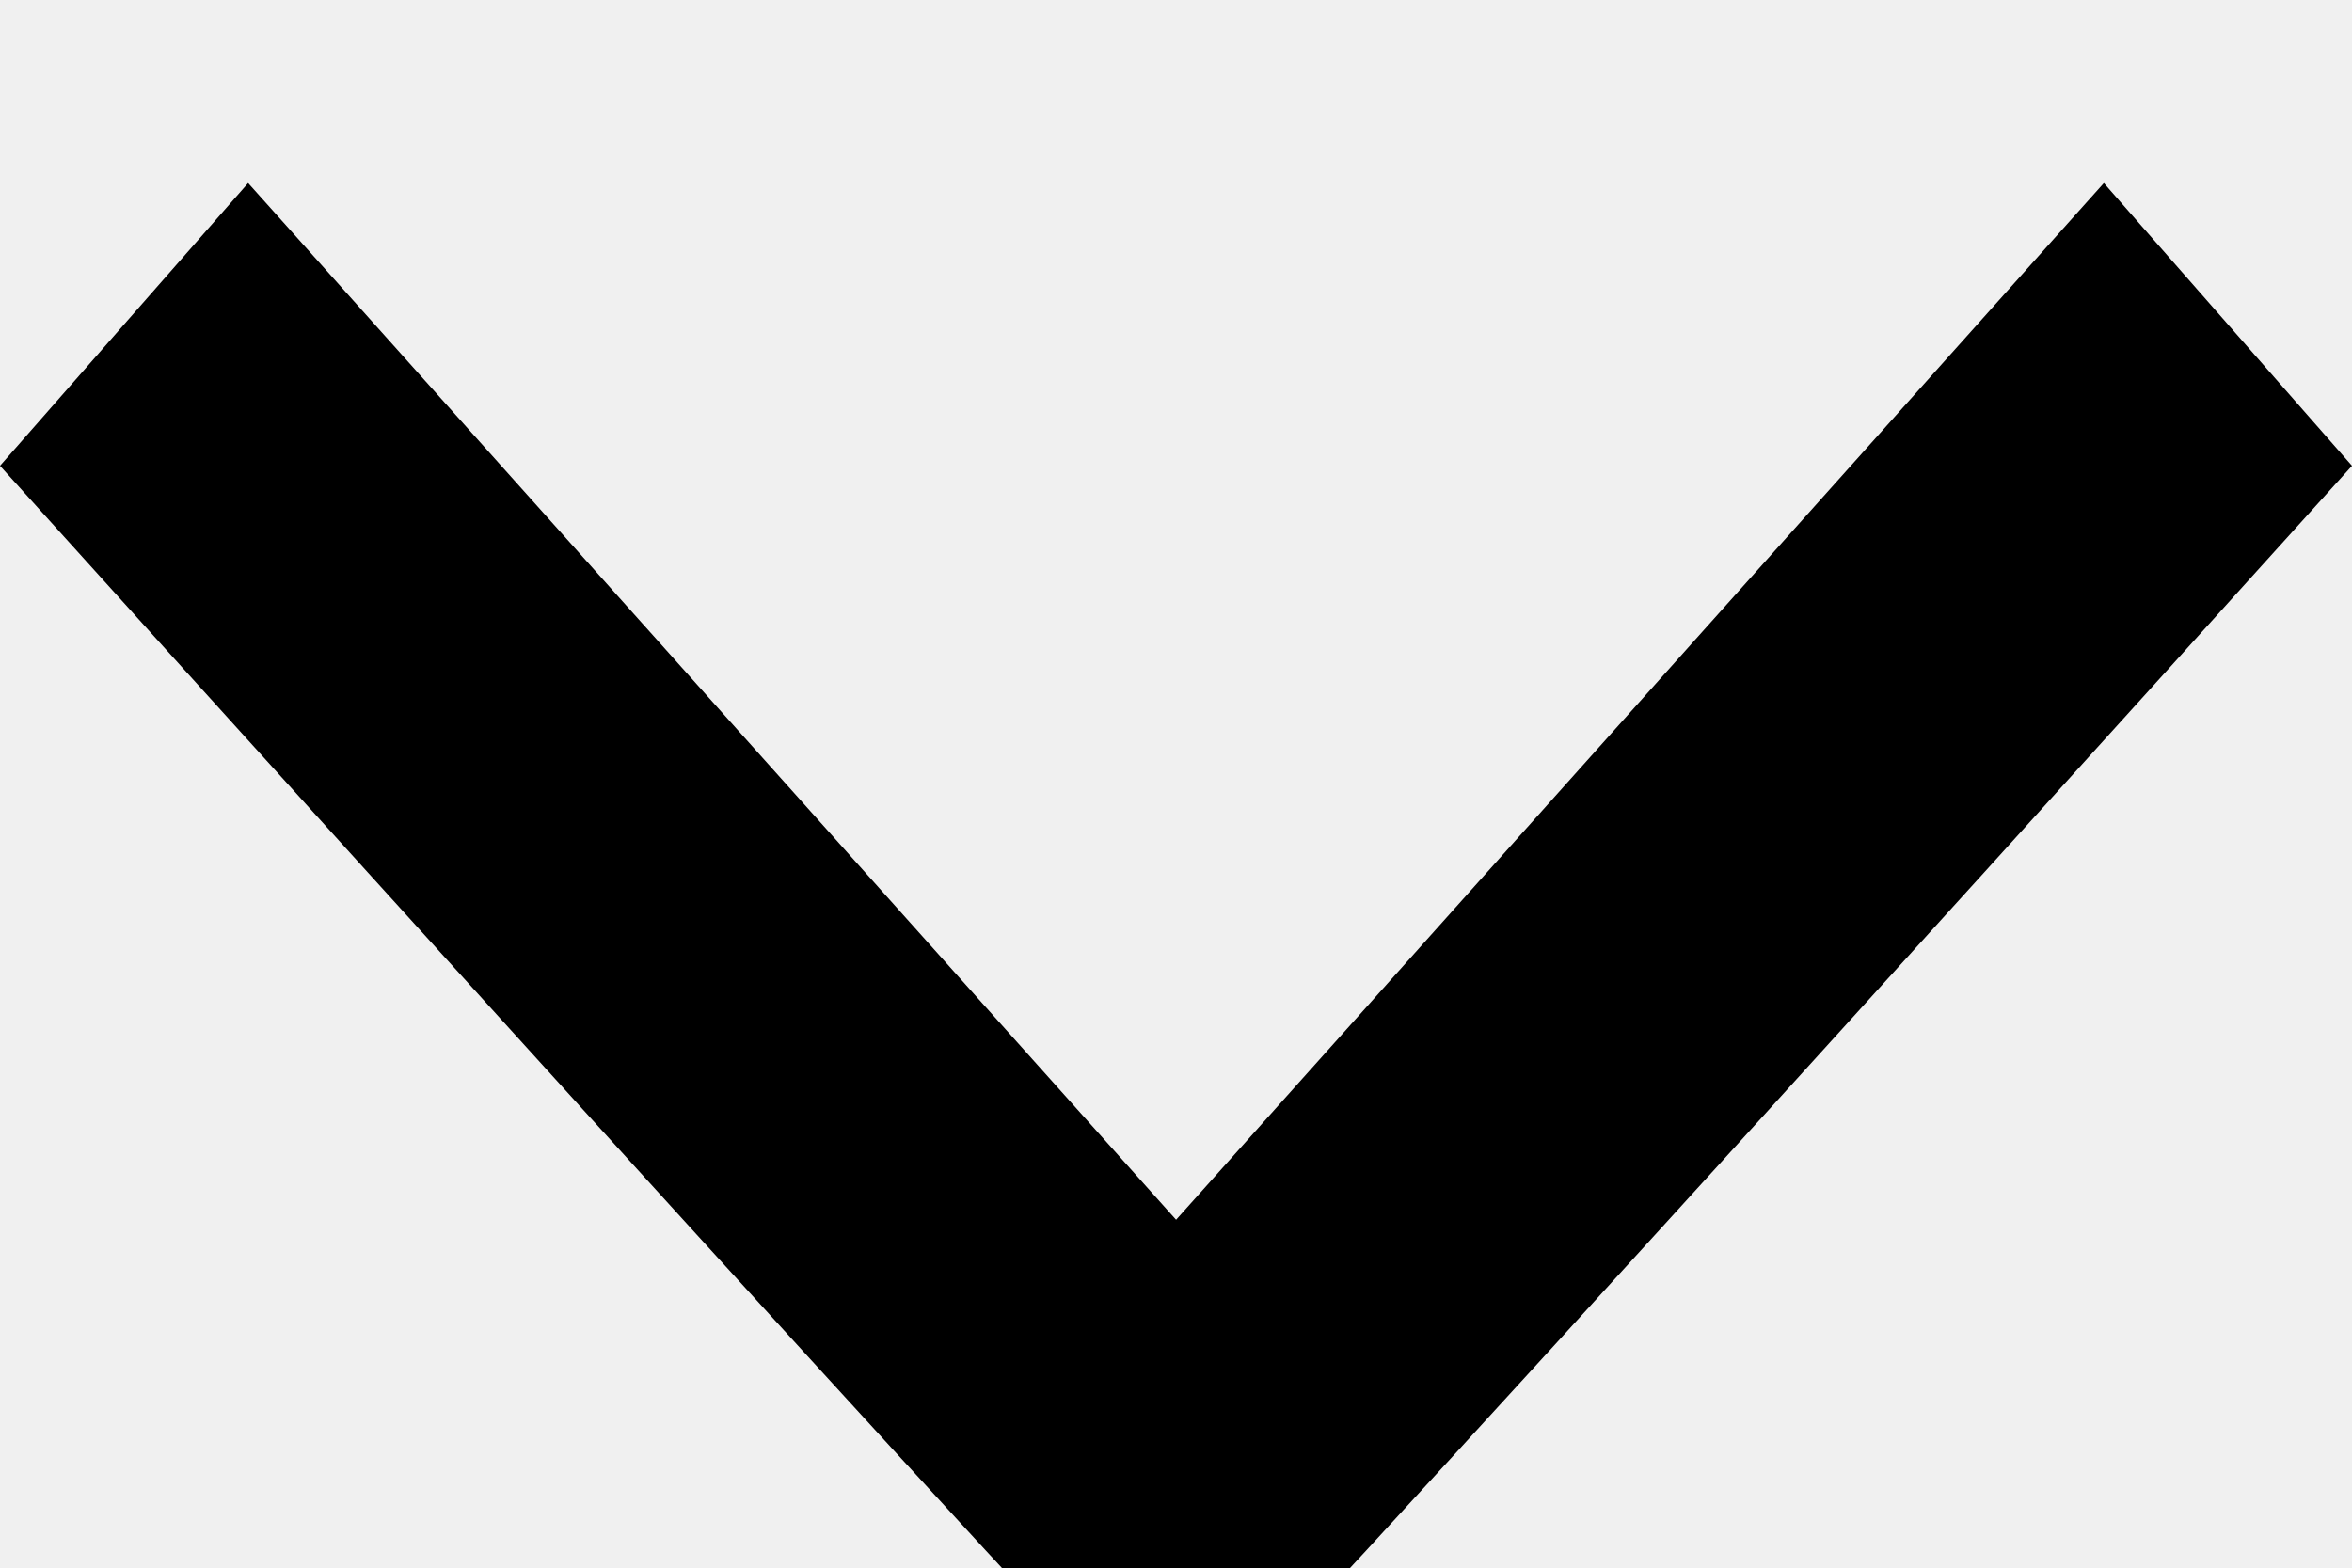
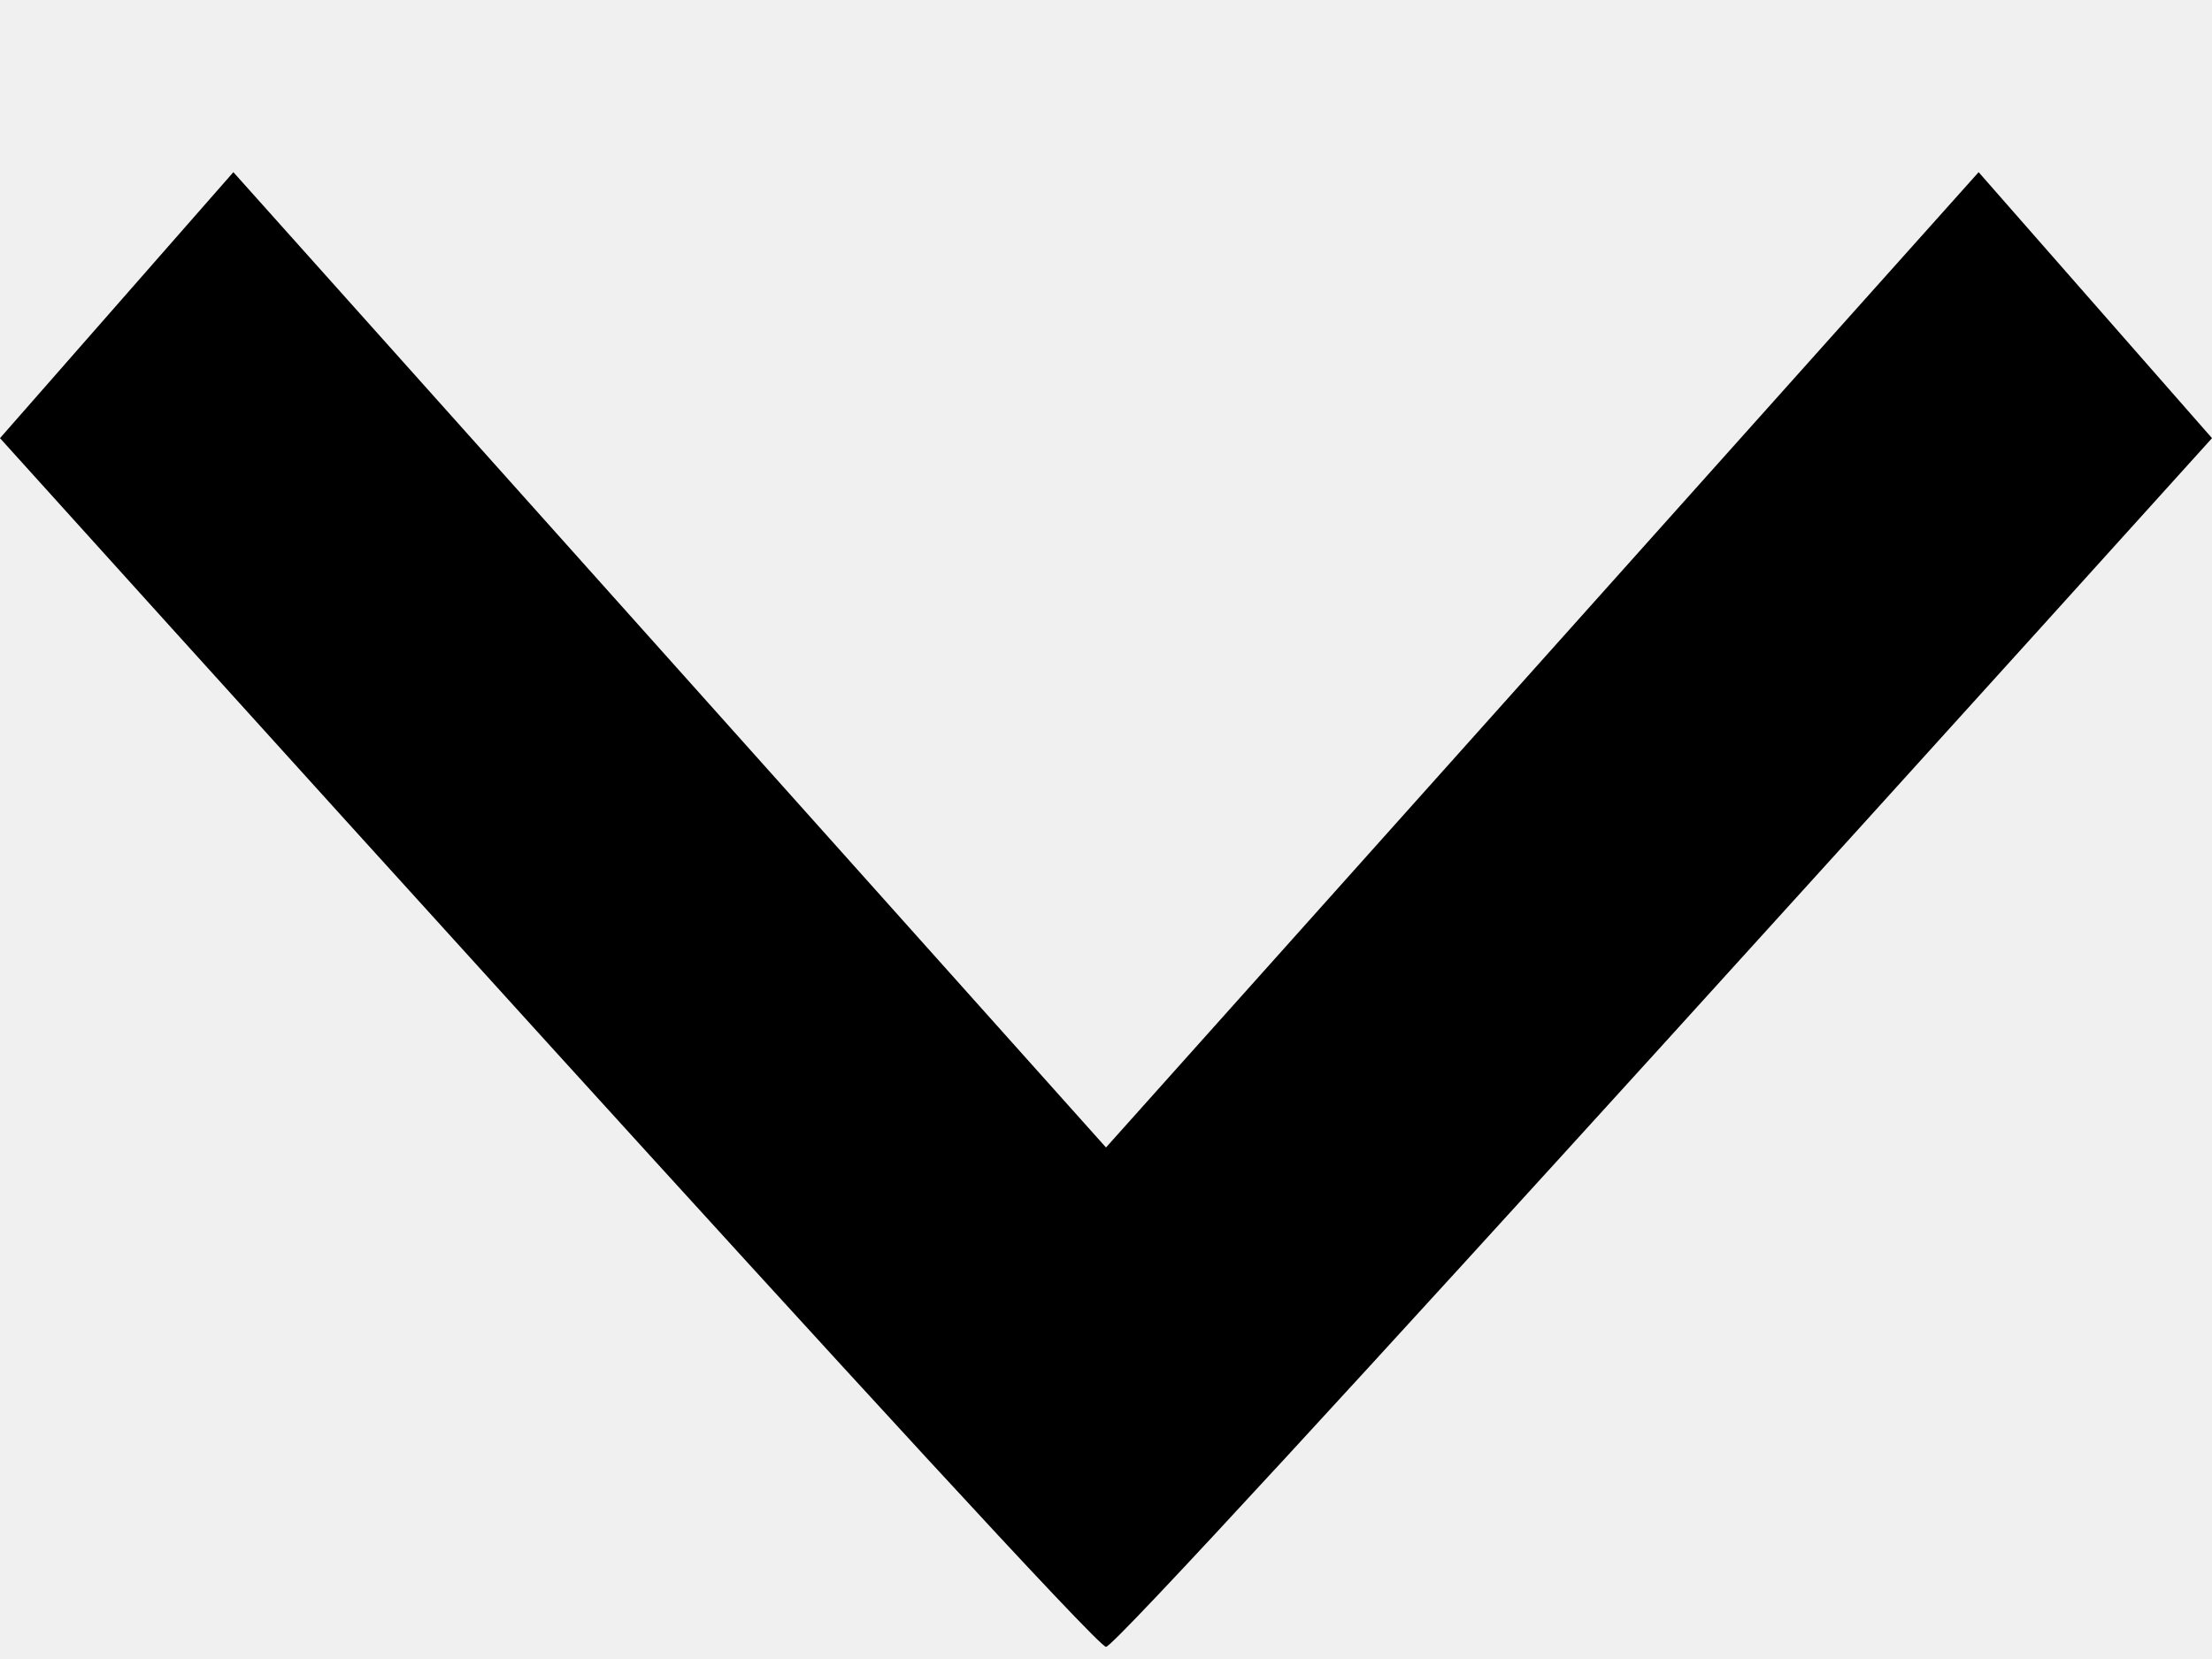
- <svg xmlns="http://www.w3.org/2000/svg">
-   <path d="M6 6.225 10.734.934 12 2.377S6.079 8.94 6 8.934c-.082.003-6-6.557-6-6.557L1.266.934 6 6.224v.001z" fill-rule="nonzero" fill="currentColor" />
+ <svg xmlns="http://www.w3.org/2000/svg" viewBox="0 0 12 9" fill="none">
+   <path d="M6 6.225L10.734 0.934L12 2.377C12 2.377 6.079 8.94 6 8.934C5.918 8.937 0 2.377 0 2.377L1.266 0.934L6 6.225Z" fill="currentColor" />
+   <mask id="mask0_846_325" style="mask-type:alpha" maskUnits="userSpaceOnUse" x="0" y="0" width="12" height="9">
+     <path d="M6 6.225L10.734 0.934L12 2.377C12 2.377 6.079 8.94 6 8.934C5.918 8.937 0 2.377 0 2.377L1.266 0.934L6 6.225Z" fill="white" />
+   </mask>
+   <g mask="url(#mask0_846_325)">
+ </g>
</svg>
